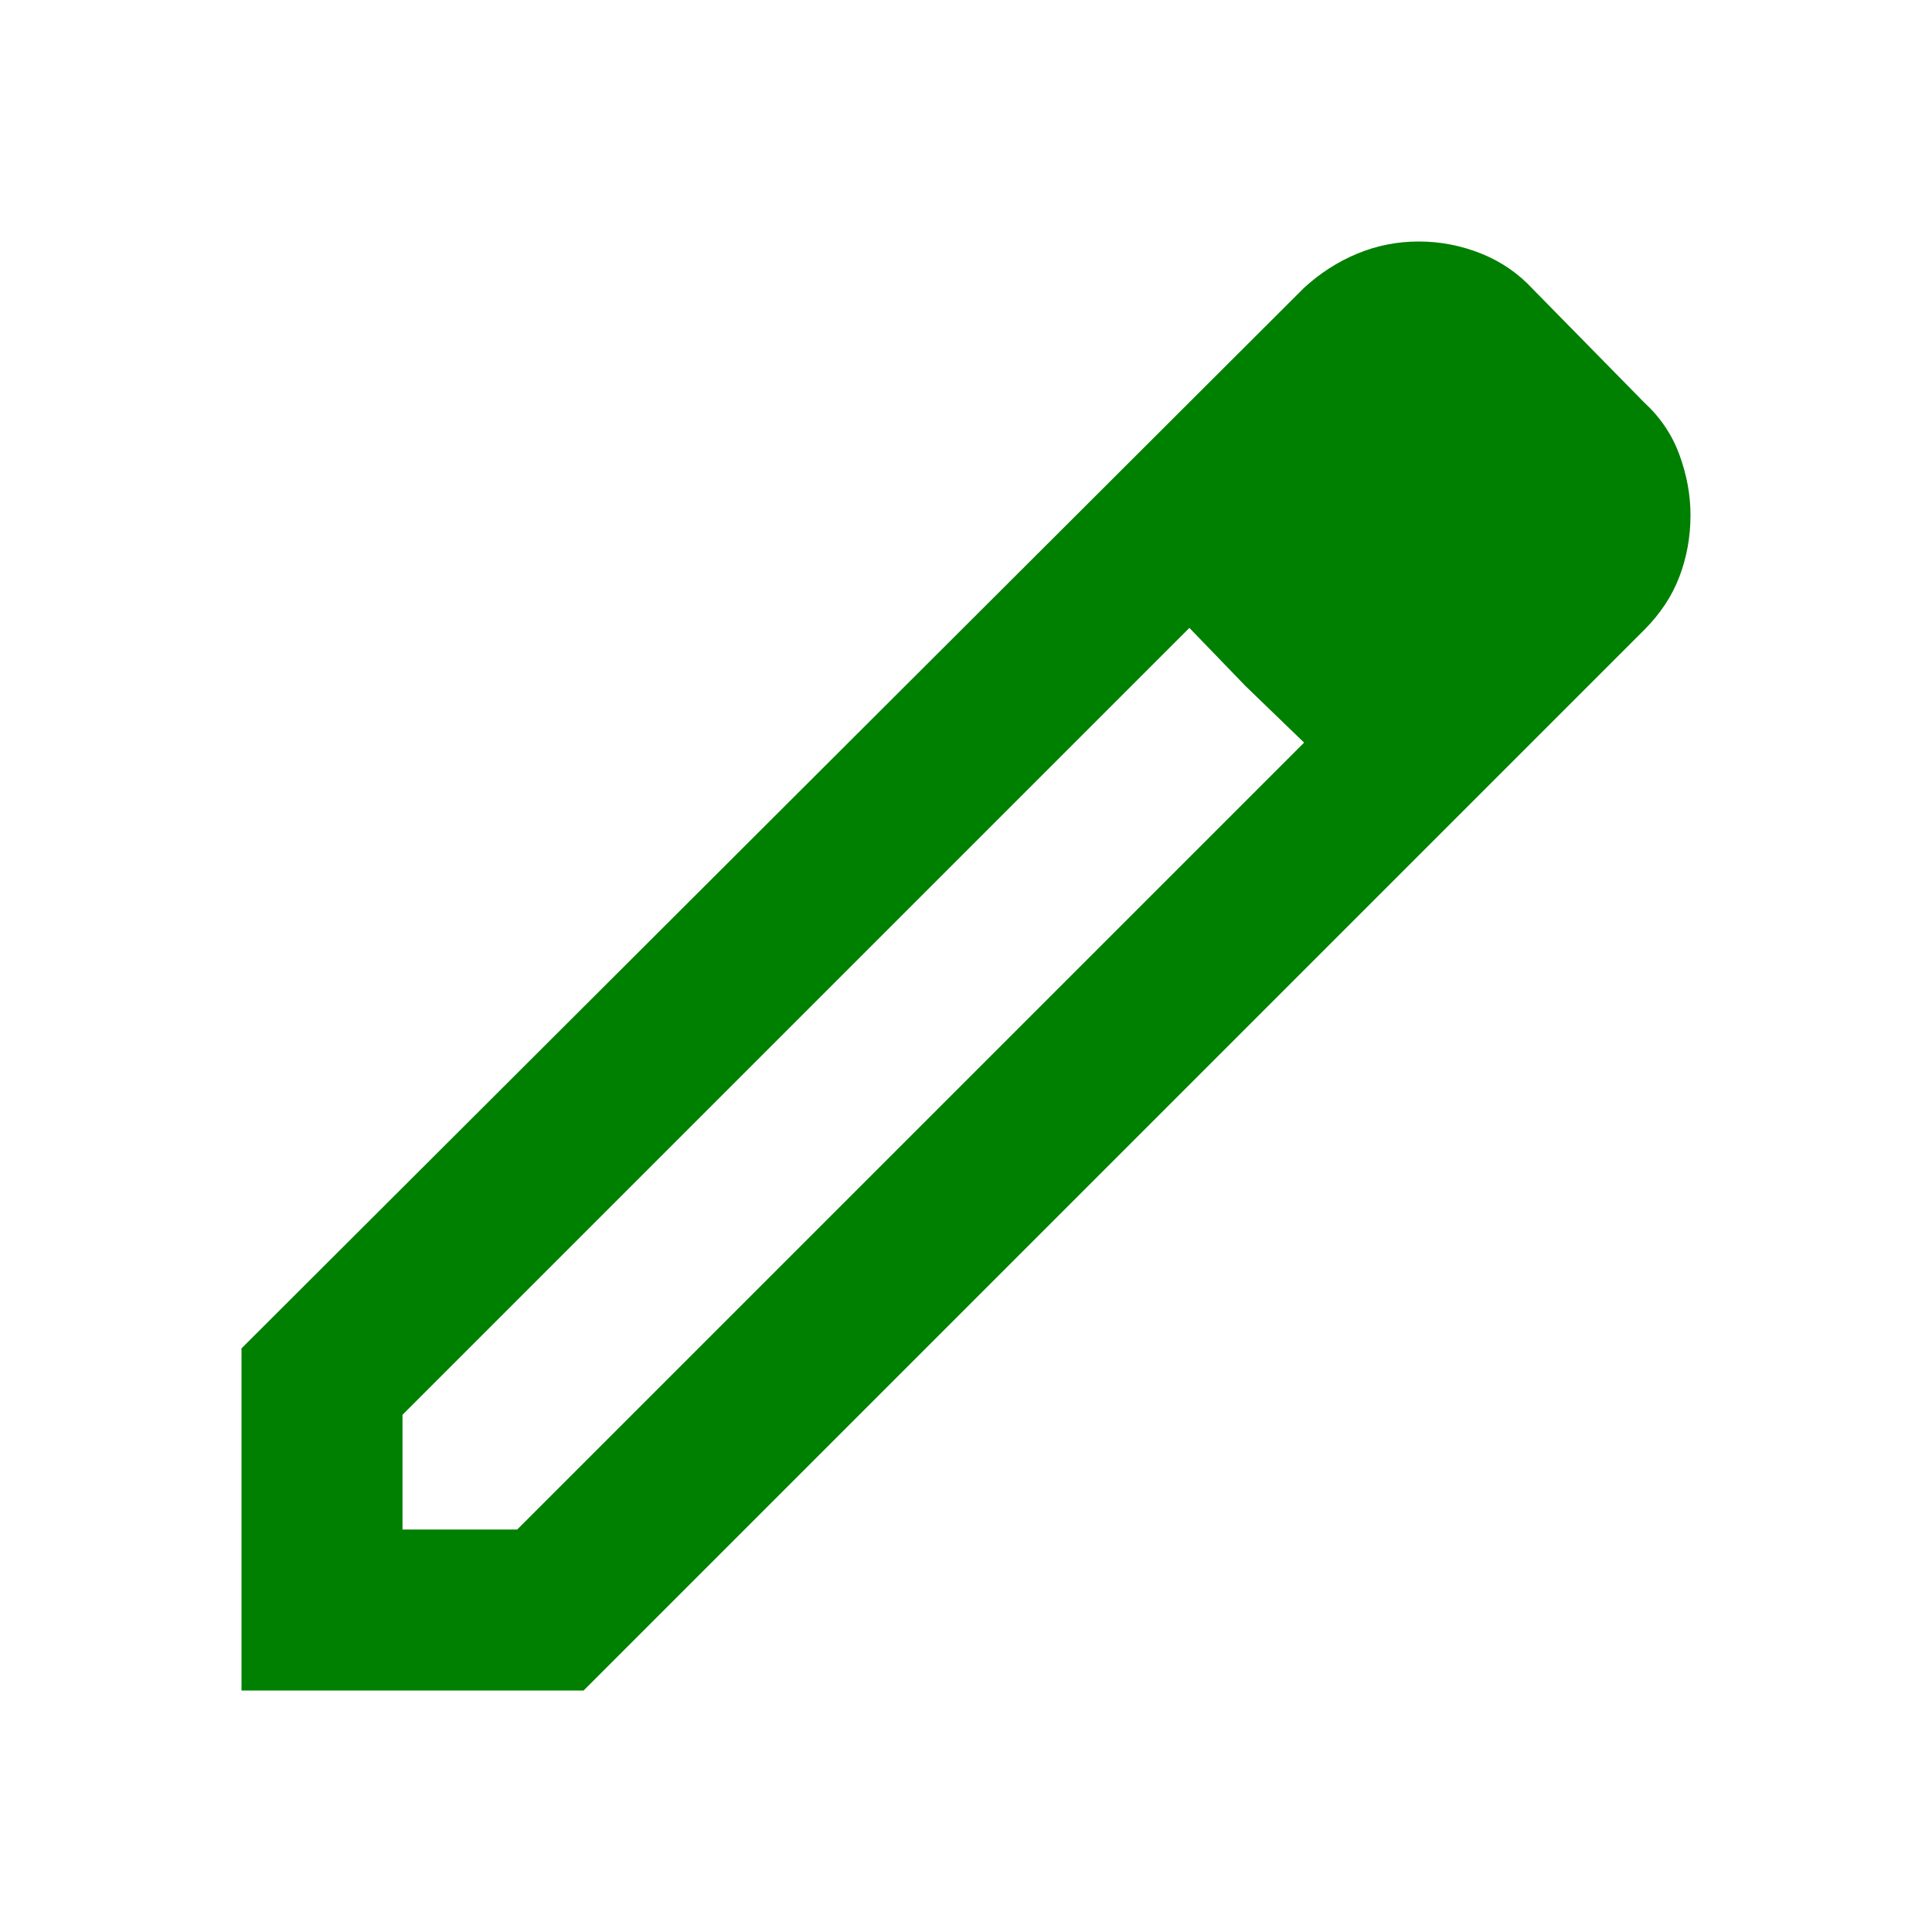
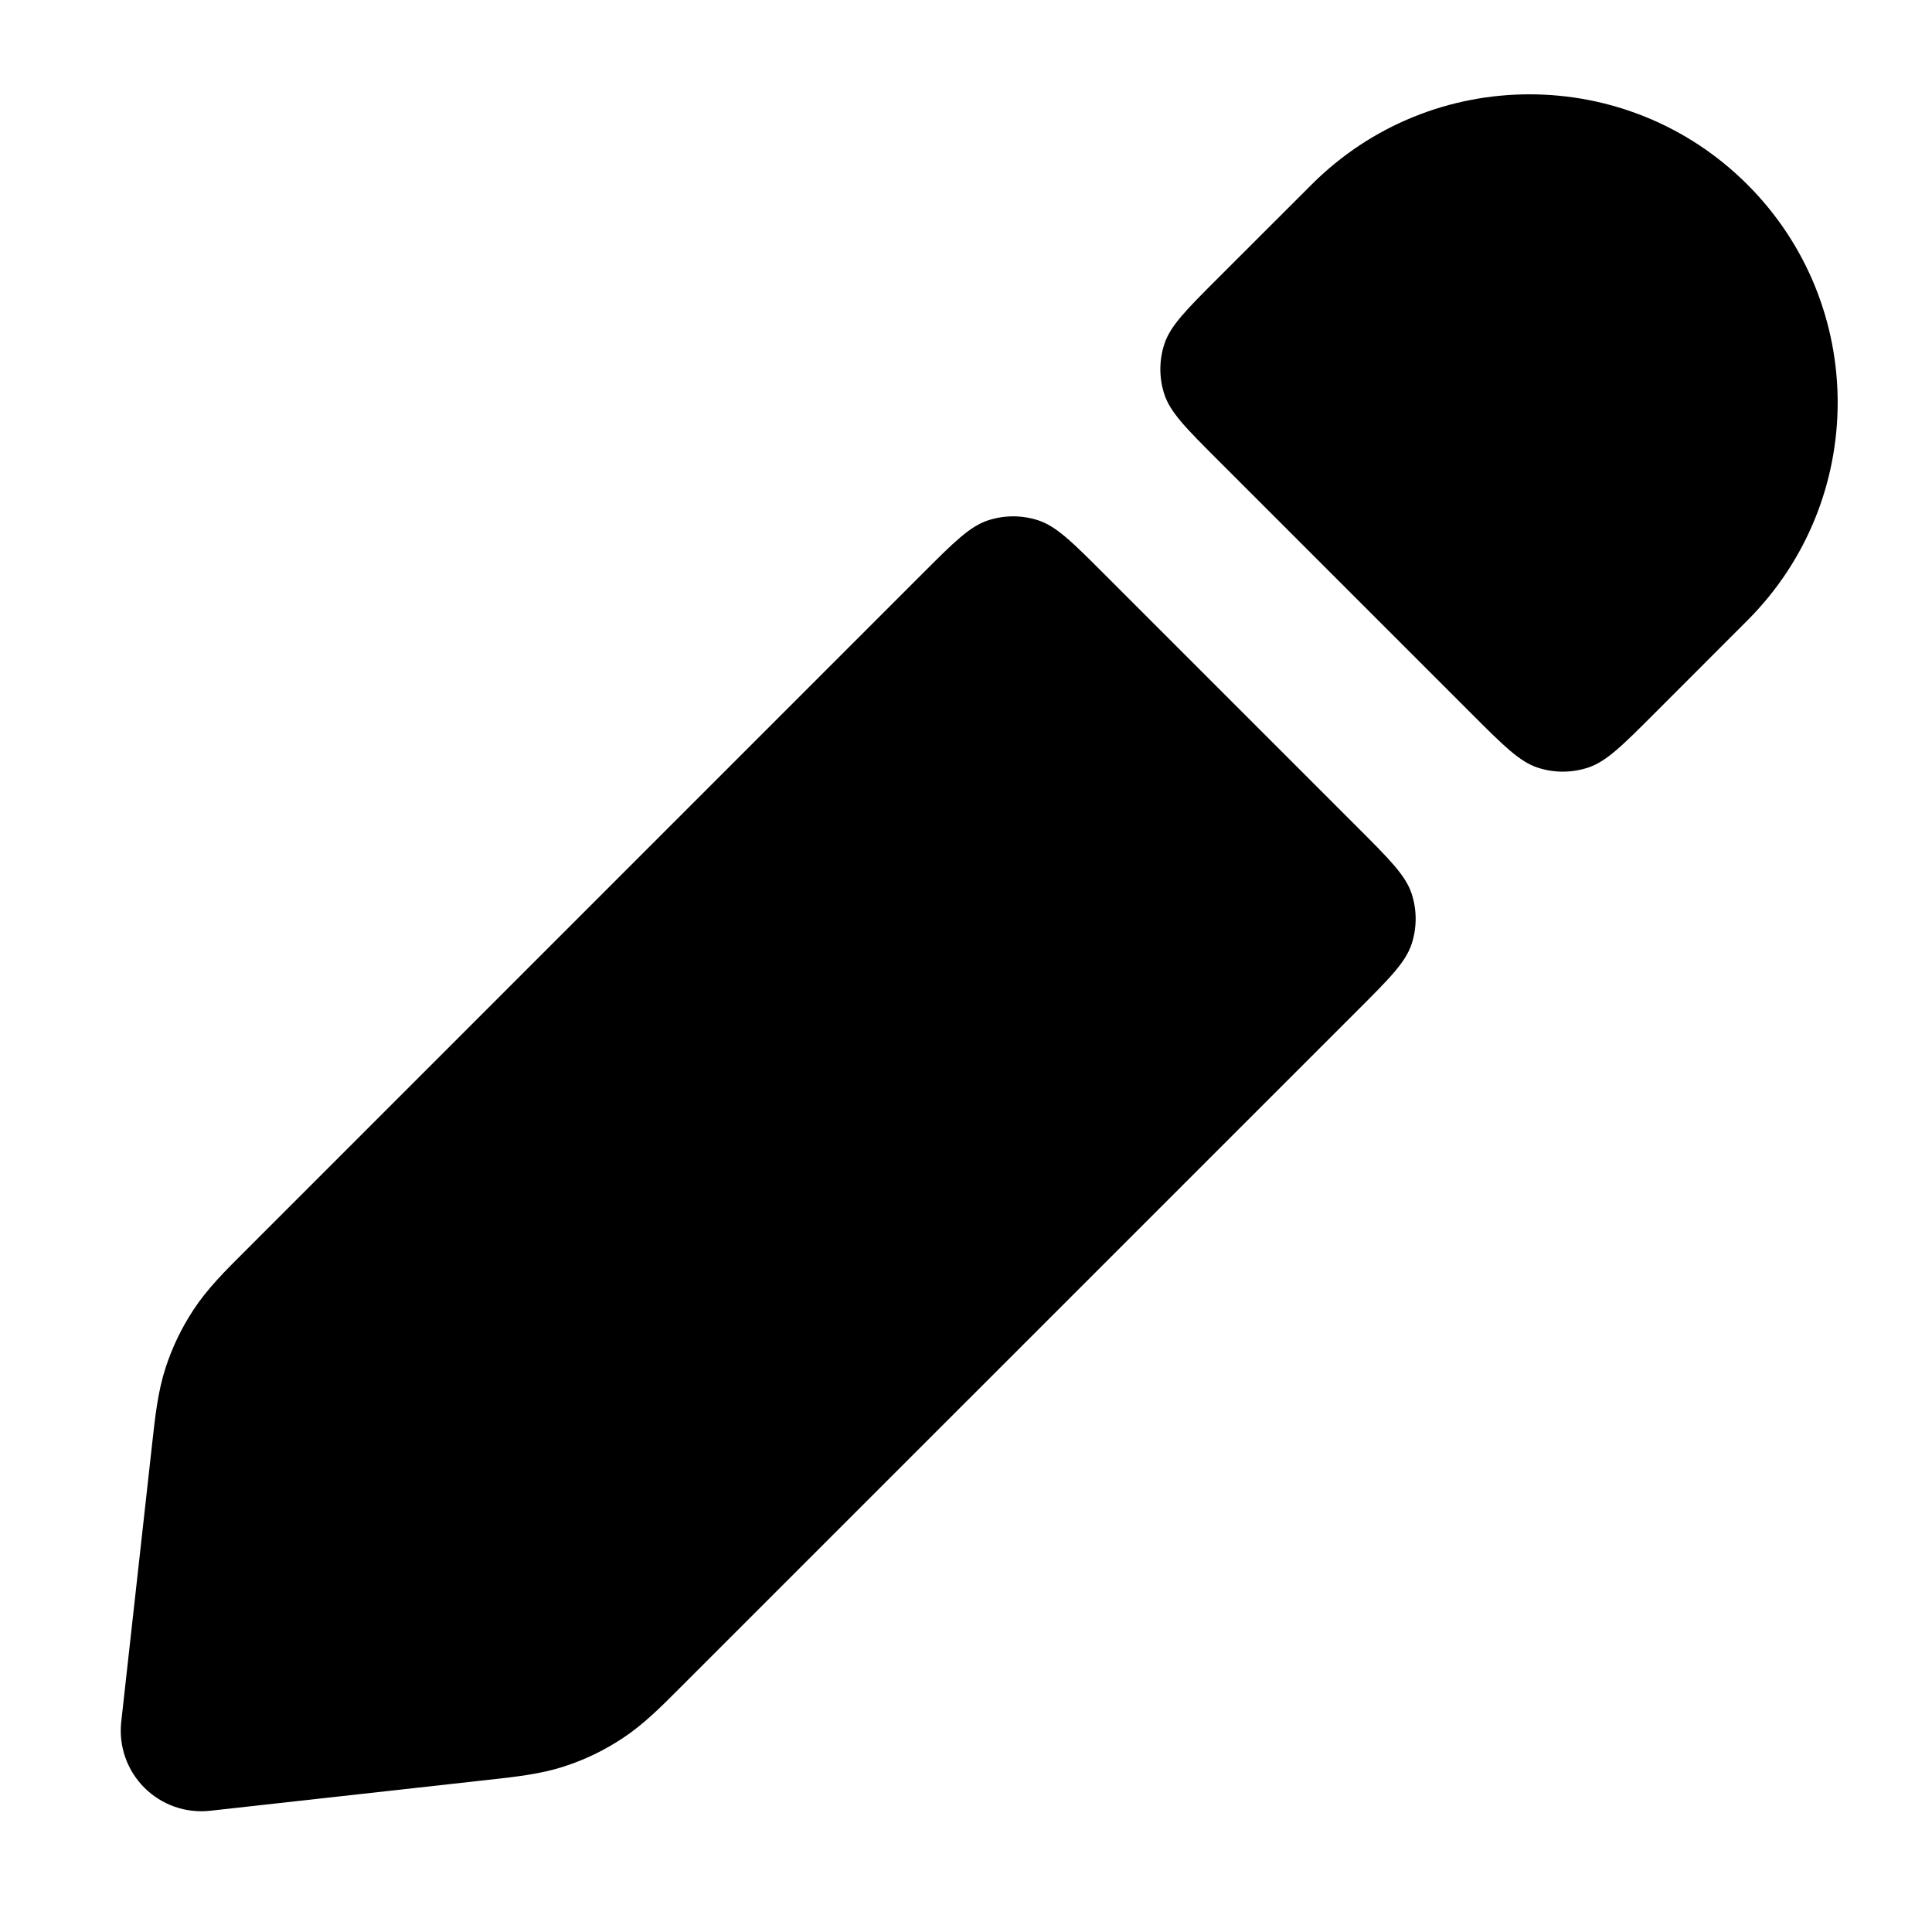
- <svg xmlns="http://www.w3.org/2000/svg" height="24" viewBox="0 -960 960 960" width="24" fill="green">
-   <path d="M200-200h57l391-391-57-57-391 391v57Zm-80 80v-170l528-527q12-11 26.5-17t30.5-6q16 0 31 6t26 18l55 56q12 11 17.5 26t5.5 30q0 16-5.5 30.5T817-647L290-120H120Zm640-584-56-56 56 56Zm-141 85-28-29 57 57-29-28Z" />
+ <svg xmlns="http://www.w3.org/2000/svg" width="24" height="24" viewBox="0 0 24 24" fill="none">
+   <path d="M21.707 2.293C20.212 0.798 17.788 0.798 16.293 2.293L15.131 3.454C14.735 3.85 14.537 4.048 14.463 4.277C14.398 4.478 14.398 4.694 14.463 4.895C14.537 5.123 14.735 5.321 15.131 5.717L18.283 8.869C18.679 9.265 18.877 9.463 19.105 9.537C19.306 9.602 19.522 9.602 19.723 9.537C19.952 9.463 20.15 9.265 20.546 8.869L21.707 7.707C23.202 6.212 23.202 3.788 21.707 2.293Z" fill="black" />
+   <path d="M16.869 12.546C17.265 12.15 17.463 11.952 17.537 11.723C17.602 11.522 17.602 11.306 17.537 11.105C17.463 10.877 17.265 10.679 16.869 10.283L13.717 7.131C13.321 6.735 13.123 6.537 12.895 6.463C12.694 6.398 12.478 6.398 12.277 6.463C12.048 6.537 11.85 6.735 11.454 7.131L3.037 15.549C2.791 15.794 2.575 16.01 2.406 16.267C2.257 16.492 2.139 16.737 2.056 16.994C1.961 17.287 1.928 17.591 1.89 17.935L1.506 21.39C1.473 21.692 1.578 21.992 1.793 22.207C2.008 22.422 2.308 22.527 2.61 22.494L6.065 22.11C6.409 22.072 6.713 22.039 7.006 21.944C7.263 21.861 7.508 21.743 7.733 21.594C7.99 21.425 8.206 21.209 8.451 20.963L16.869 12.546Z" fill="black" />
</svg>
